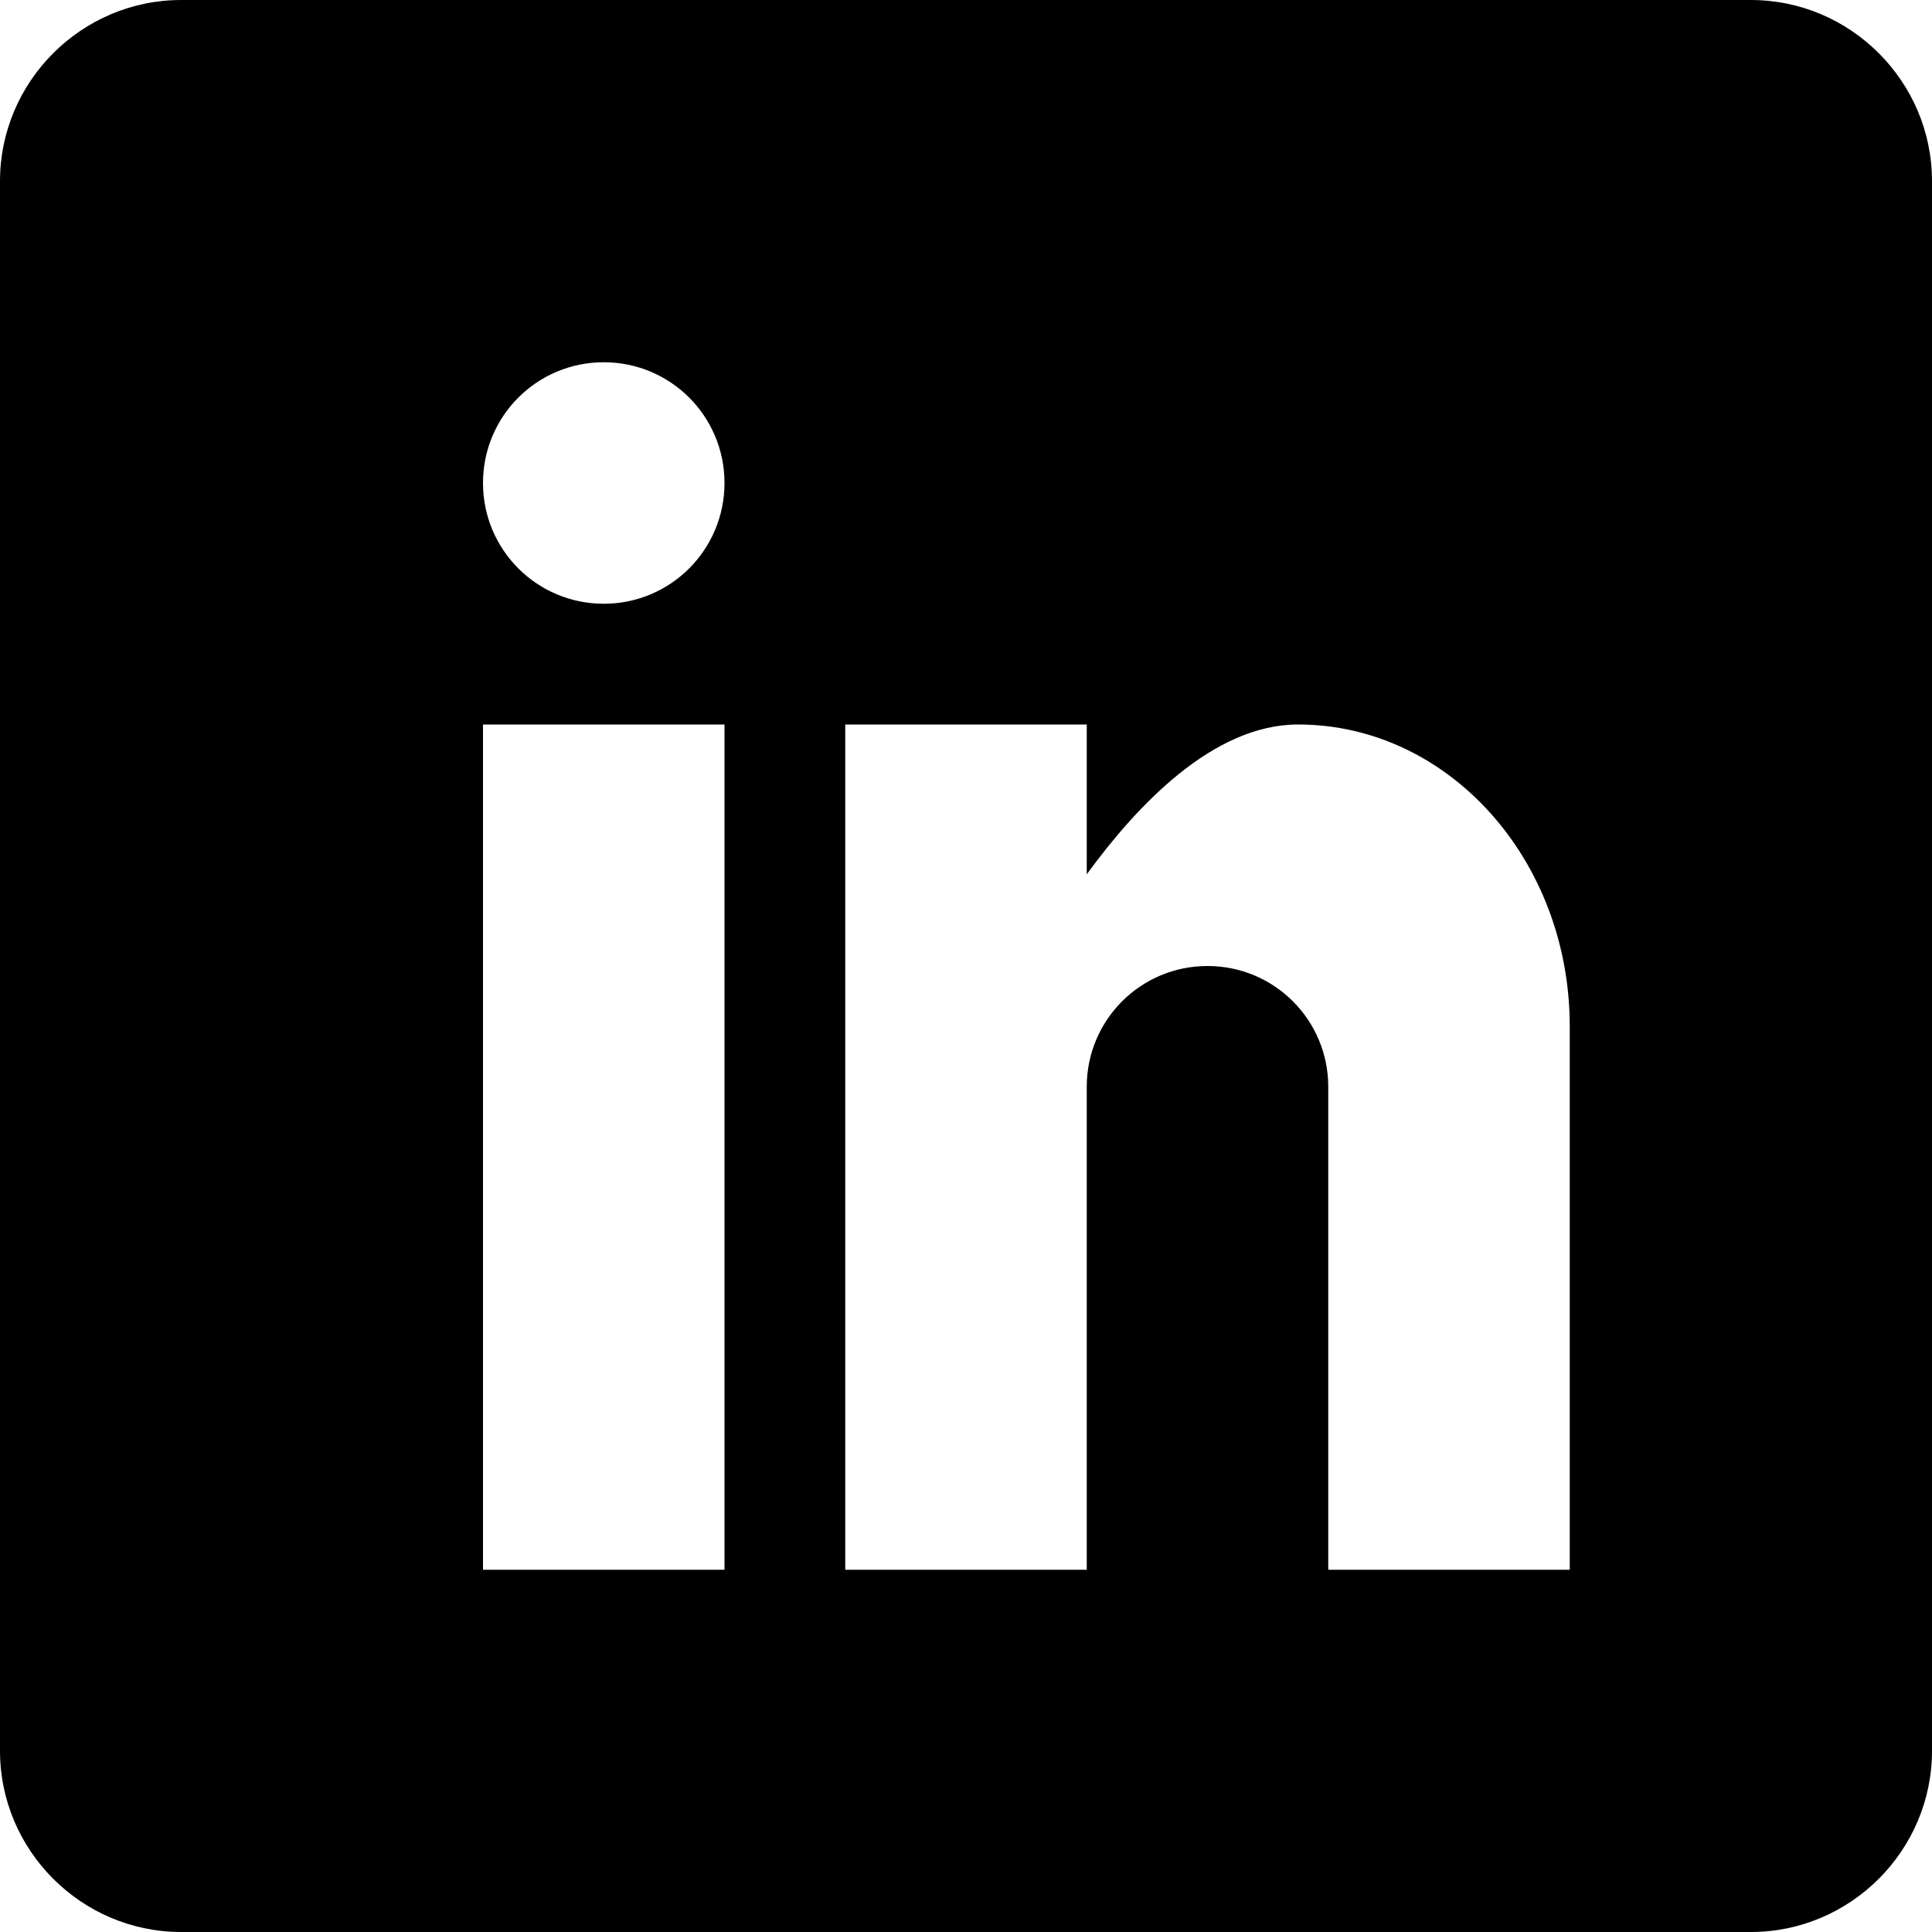
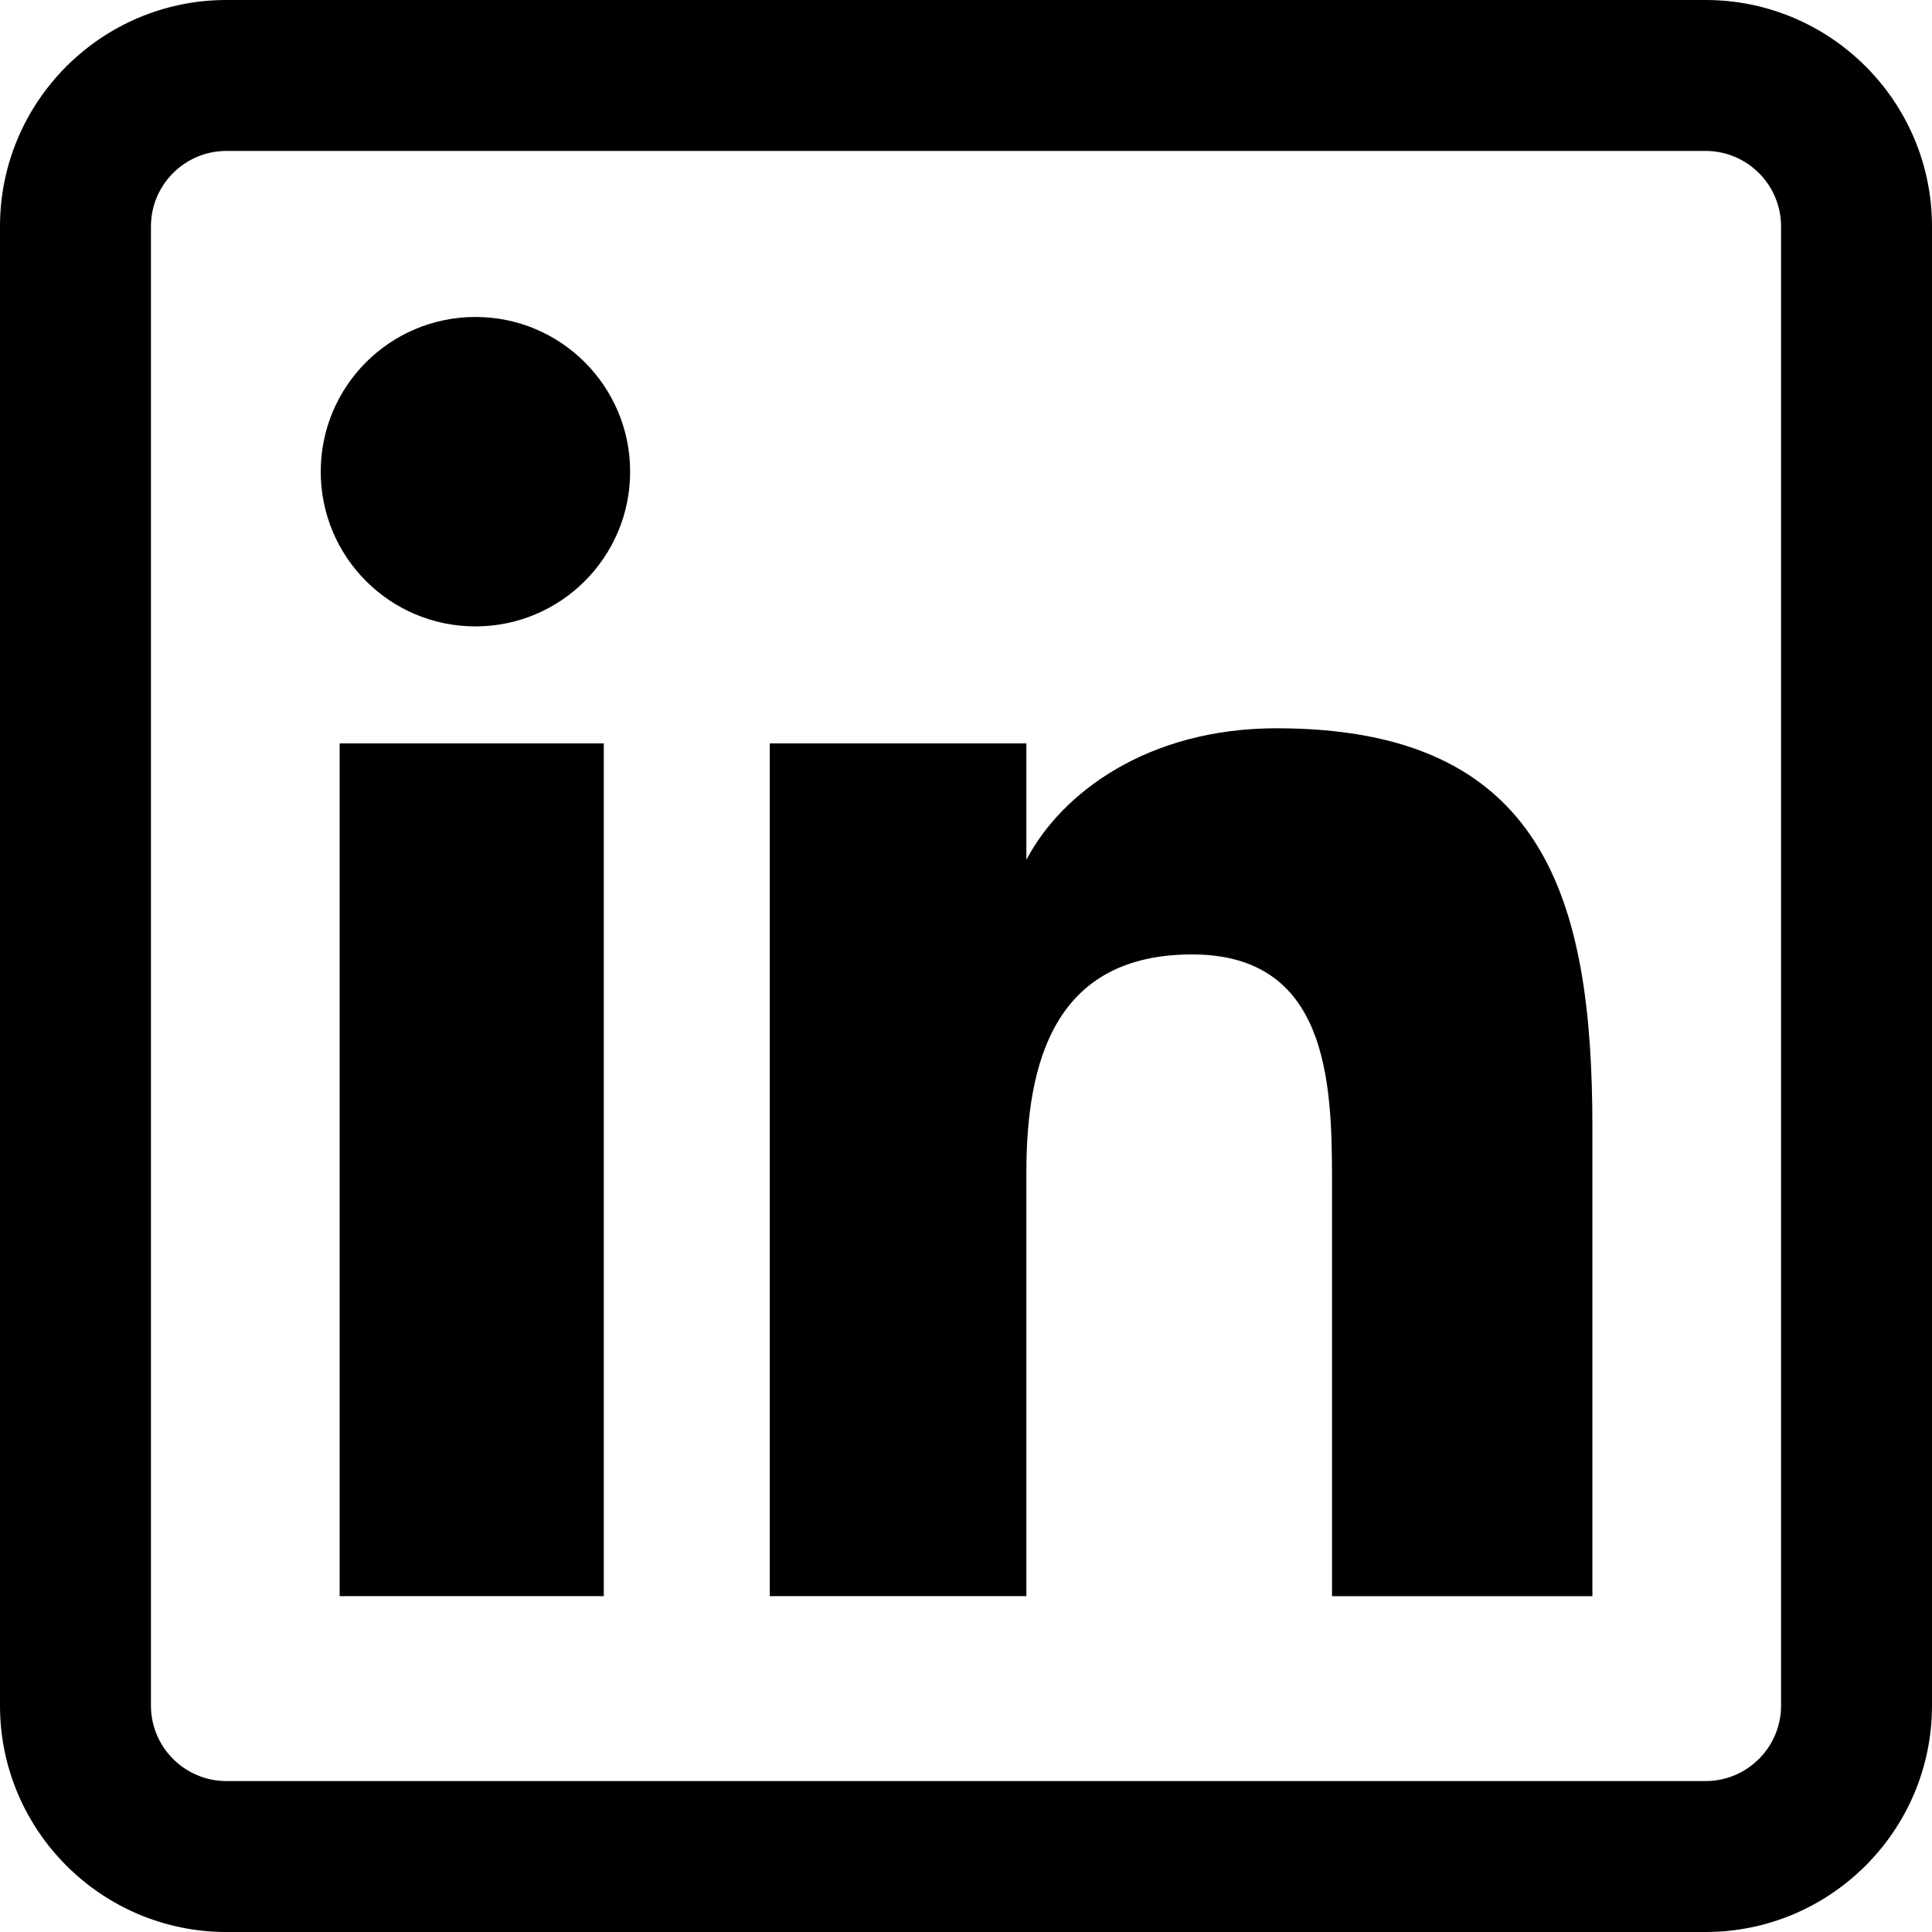
- <svg xmlns="http://www.w3.org/2000/svg" version="1.1" width="512" height="512" viewBox="0 0 512 512">
-   <g id="icomoon-ignore">
- </g>
-   <path d="M464 0h-416c-26.4 0-48 21.6-48 48v416c0 26.4 21.6 48 48 48h416c26.4 0 48-21.6 48-48v-416c0-26.4-21.6-48-48-48zM192 416h-64v-224h64v224zM160 160c-17.7 0-32-14.3-32-32s14.3-32 32-32c17.7 0 32 14.3 32 32s-14.3 32-32 32zM416 416h-64v-128c0-17.7-14.3-32-32-32s-32 14.3-32 32v128h-64v-224h64v39.7c13.2-18.1 33.4-39.7 56-39.7 39.8 0 72 35.8 72 80v144z" />
+ <svg xmlns="http://www.w3.org/2000/svg" height="512pt" viewBox="0 0 512 512" width="512pt">
+   <path d="m160.008 423h-70v-226h70zm6.984-298.004c0-22.629-18.359-40.996-40.977-40.996-22.703 0-41.016 18.367-41.016 40.996 0 22.637 18.312 41.004 41.016 41.004 22.617 0 40.977-18.367 40.977-41.004zm255.008 173.668c0-60.668-12.816-105.664-83.688-105.664-34.055 0-56.914 17.031-66.246 34.742h-.066v-30.742h-68v226h68v-112.211c0-29.387 7.48-57.855 43.906-57.855 35.93 0 37.094 33.605 37.094 59.723v110.344h69zm90 153.336v-392c0-33.086-26.914-60-60-60h-392c-33.086 0-60 26.914-60 60v392c0 33.086 26.914 60 60 60h392c33.086 0 60-26.914 60-60zm-60-412c11.027 0 20 8.973 20 20v392c0 11.027-8.973 20-20 20h-392c-11.027 0-20-8.973-20-20v-392c0-11.027 8.973-20 20-20zm0 0" />
</svg>
